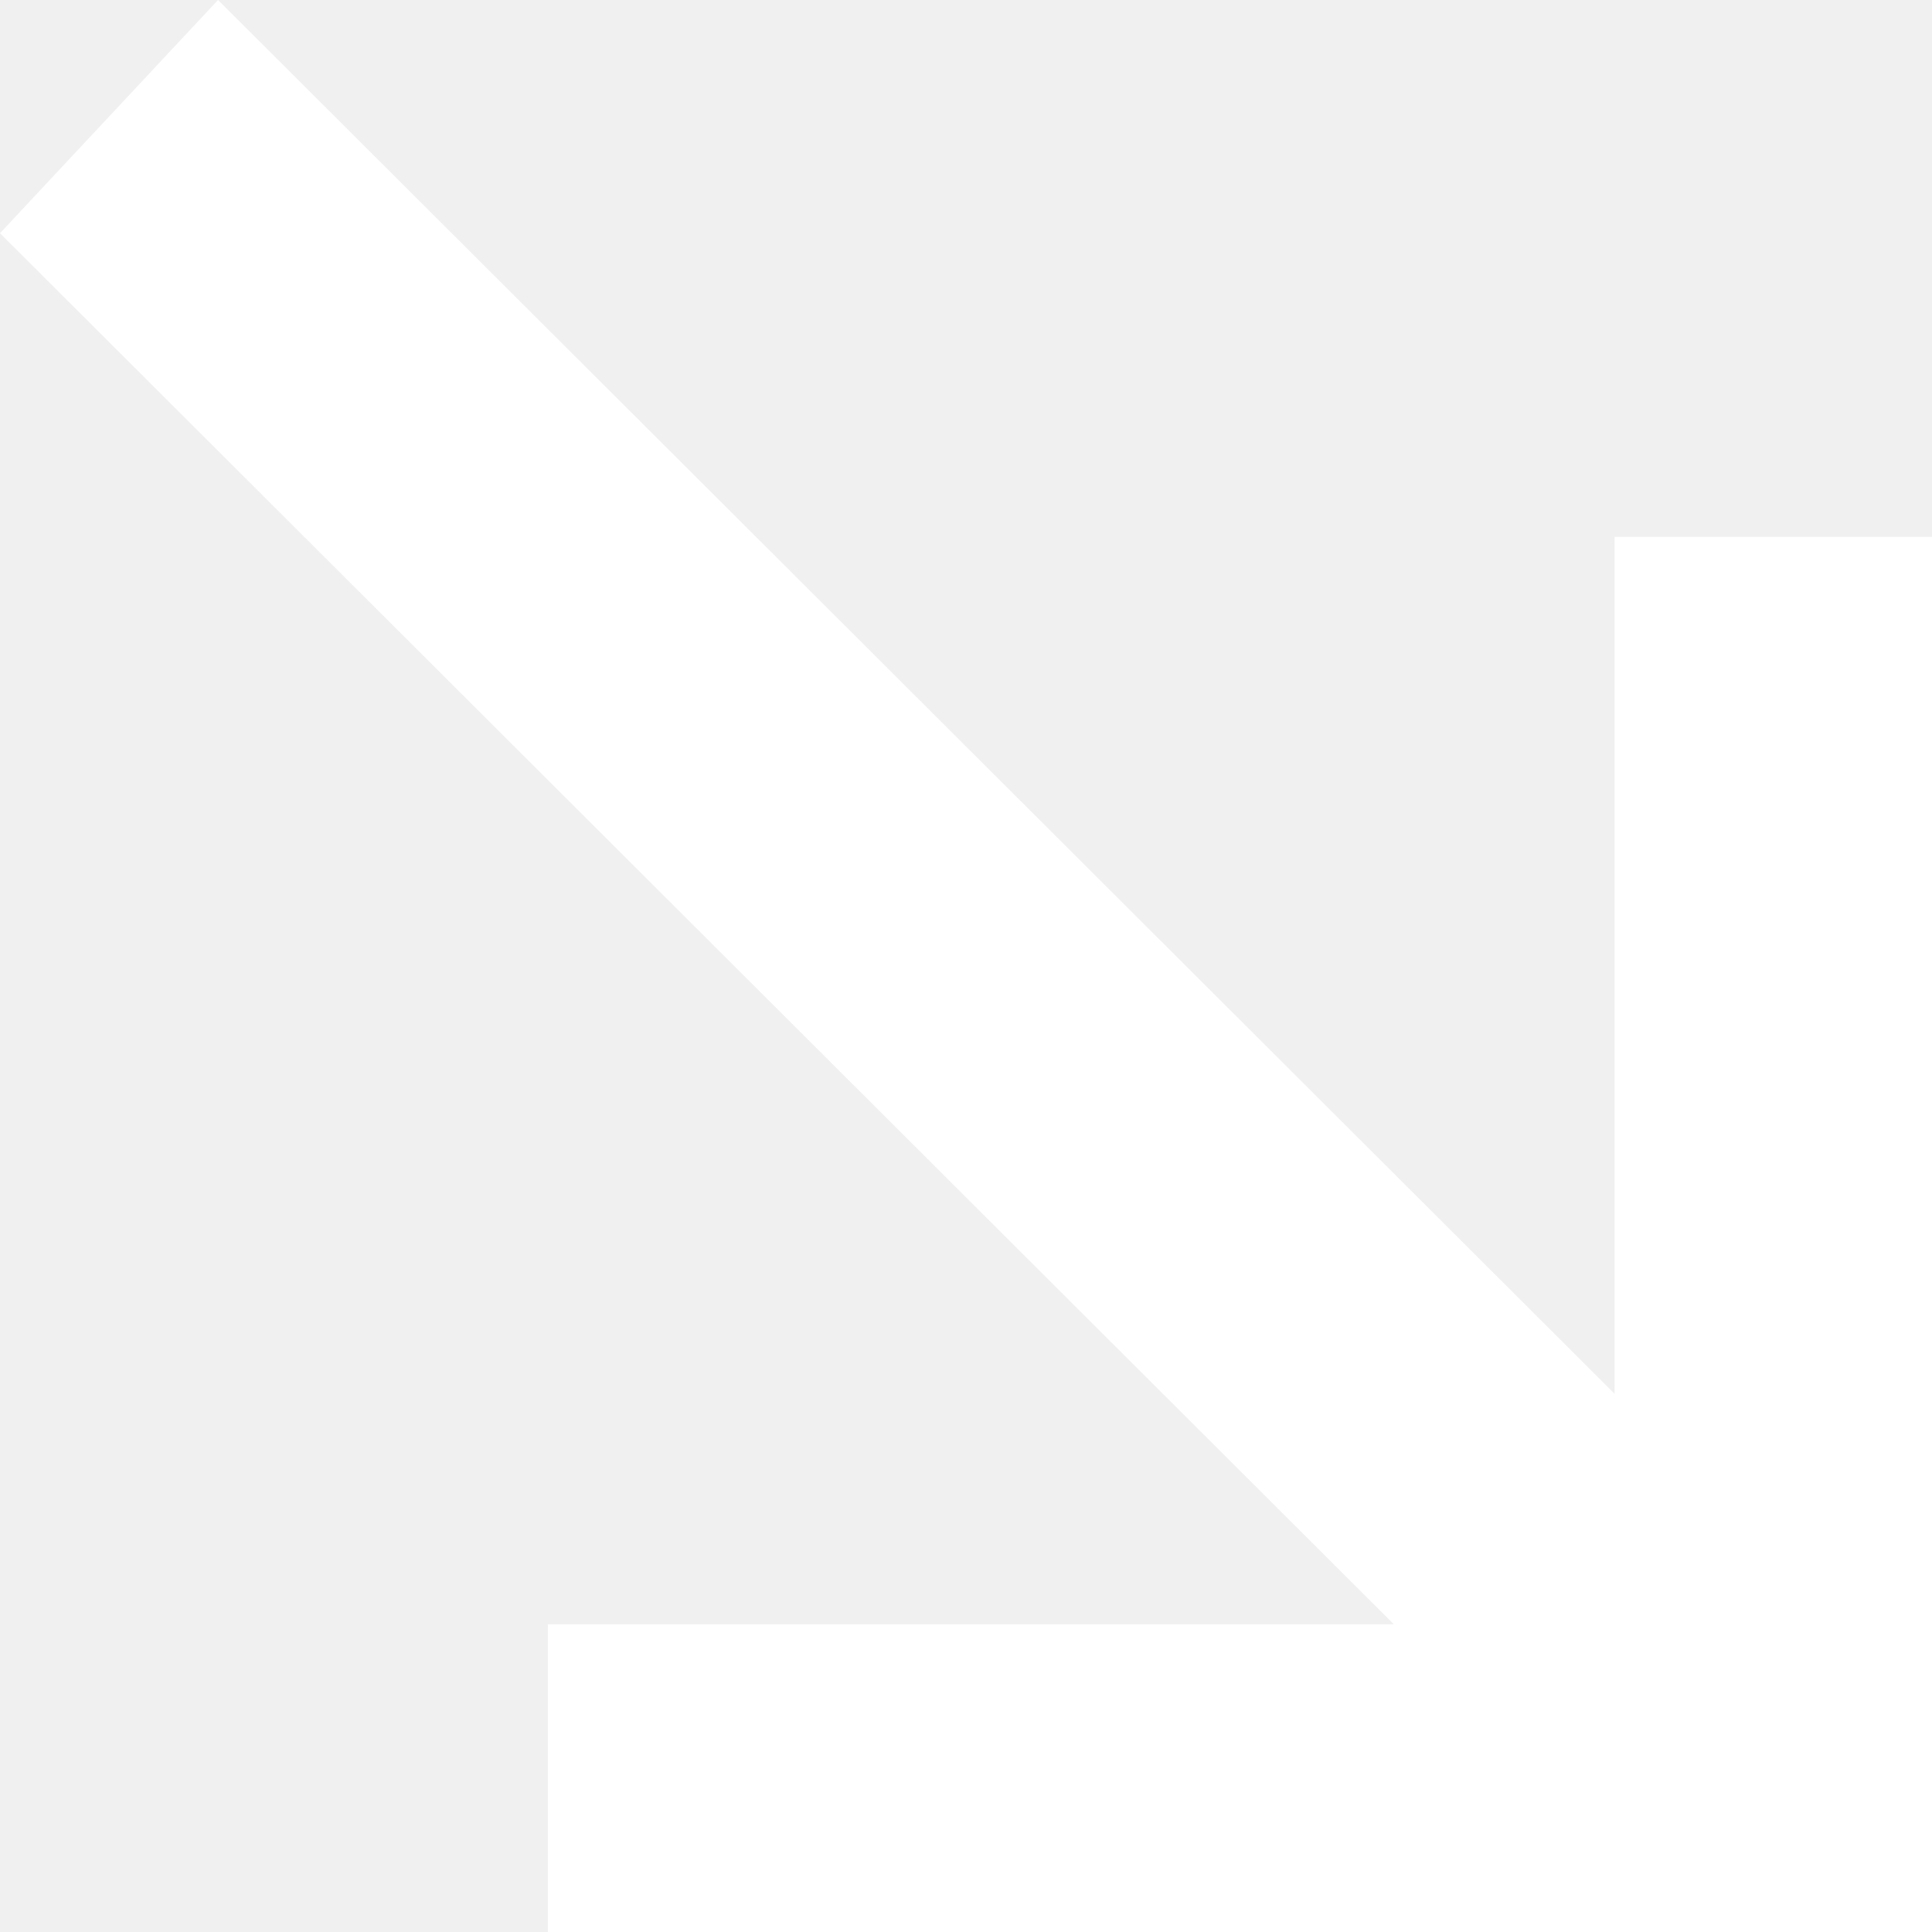
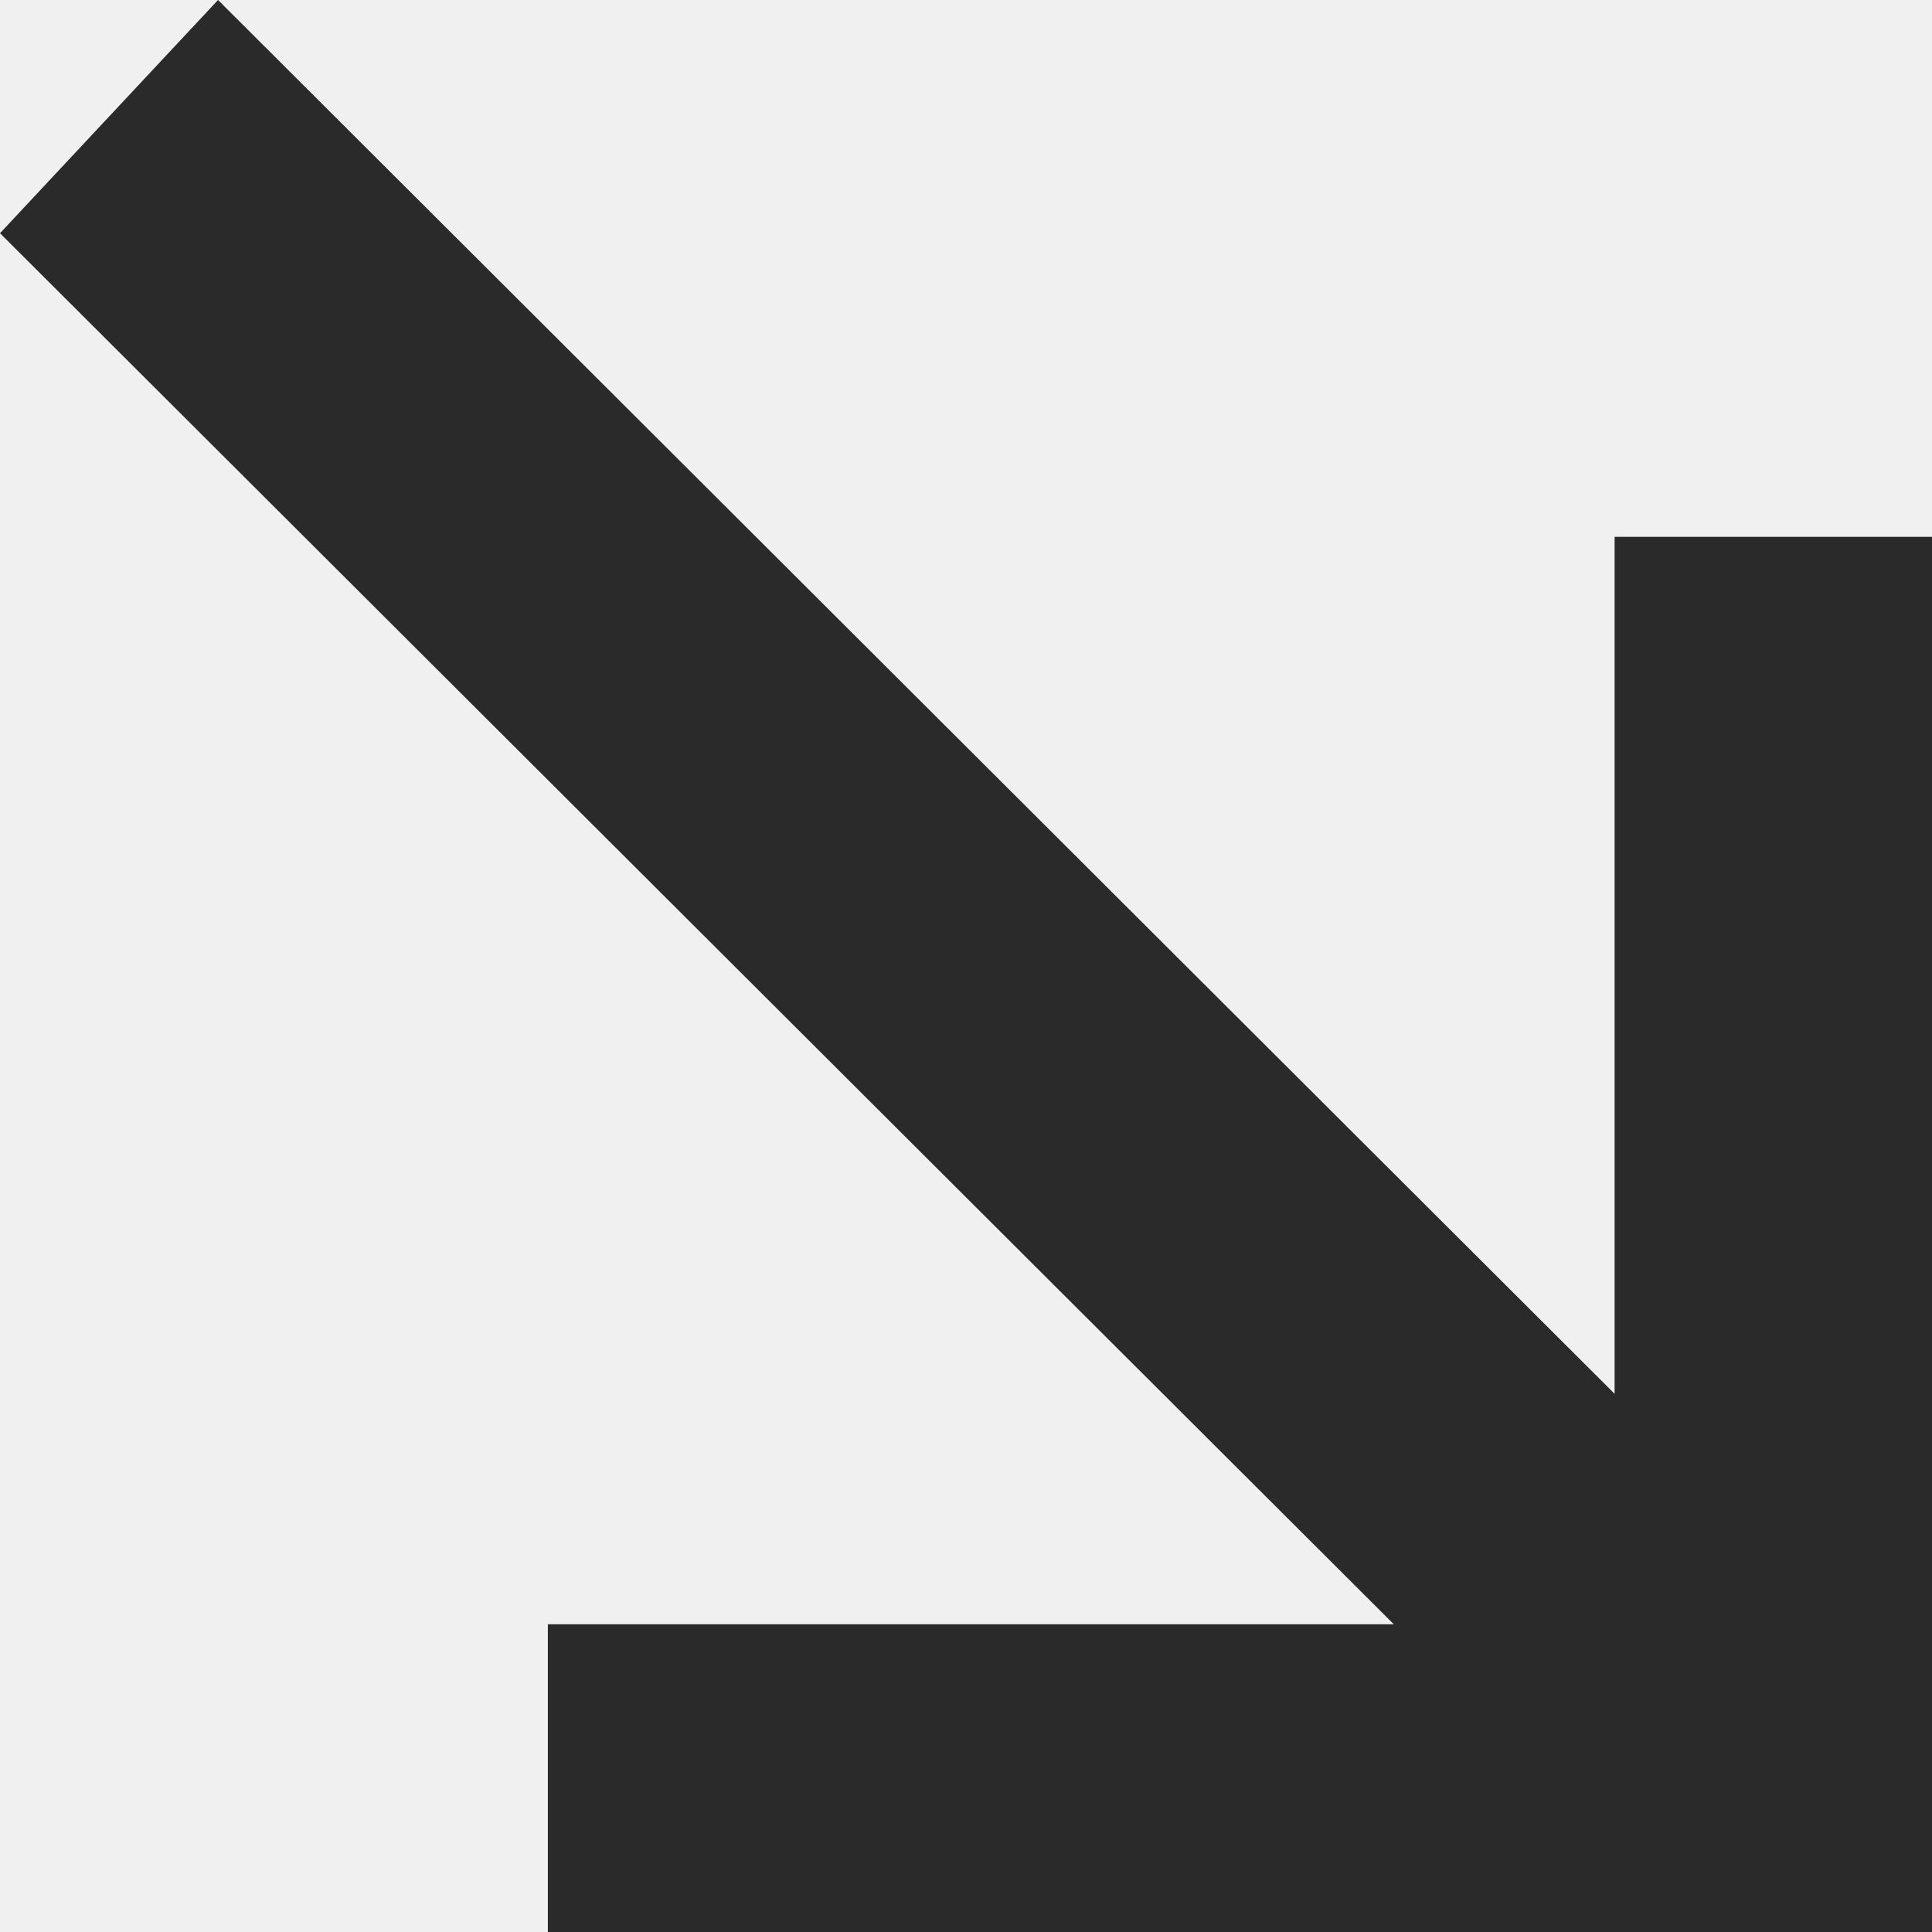
- <svg xmlns="http://www.w3.org/2000/svg" width="14" height="14" viewBox="0 0 14 14">
+ <svg xmlns="http://www.w3.org/2000/svg" width="14" height="14" viewBox="0 0 14 14" fill="none">
  <g clip-path="url(#clip0_6_330)">
-     <path d="M0 1.69L10.1 11.77H3.97V14H14V3.89H11.7V10.1L1.58 0L0 1.69Z" fill="white" />
+     <path d="M0 1.69L10.1 11.77H3.97V14H14V3.89H11.7V10.1L1.58 0L0 1.69Z" fill="#2A2A2A" />
  </g>
+   <defs>
+     <clipPath id="clip0_6_330">
+       <rect width="14" height="14" fill="white" />
+     </clipPath>
+   </defs>
</svg>
